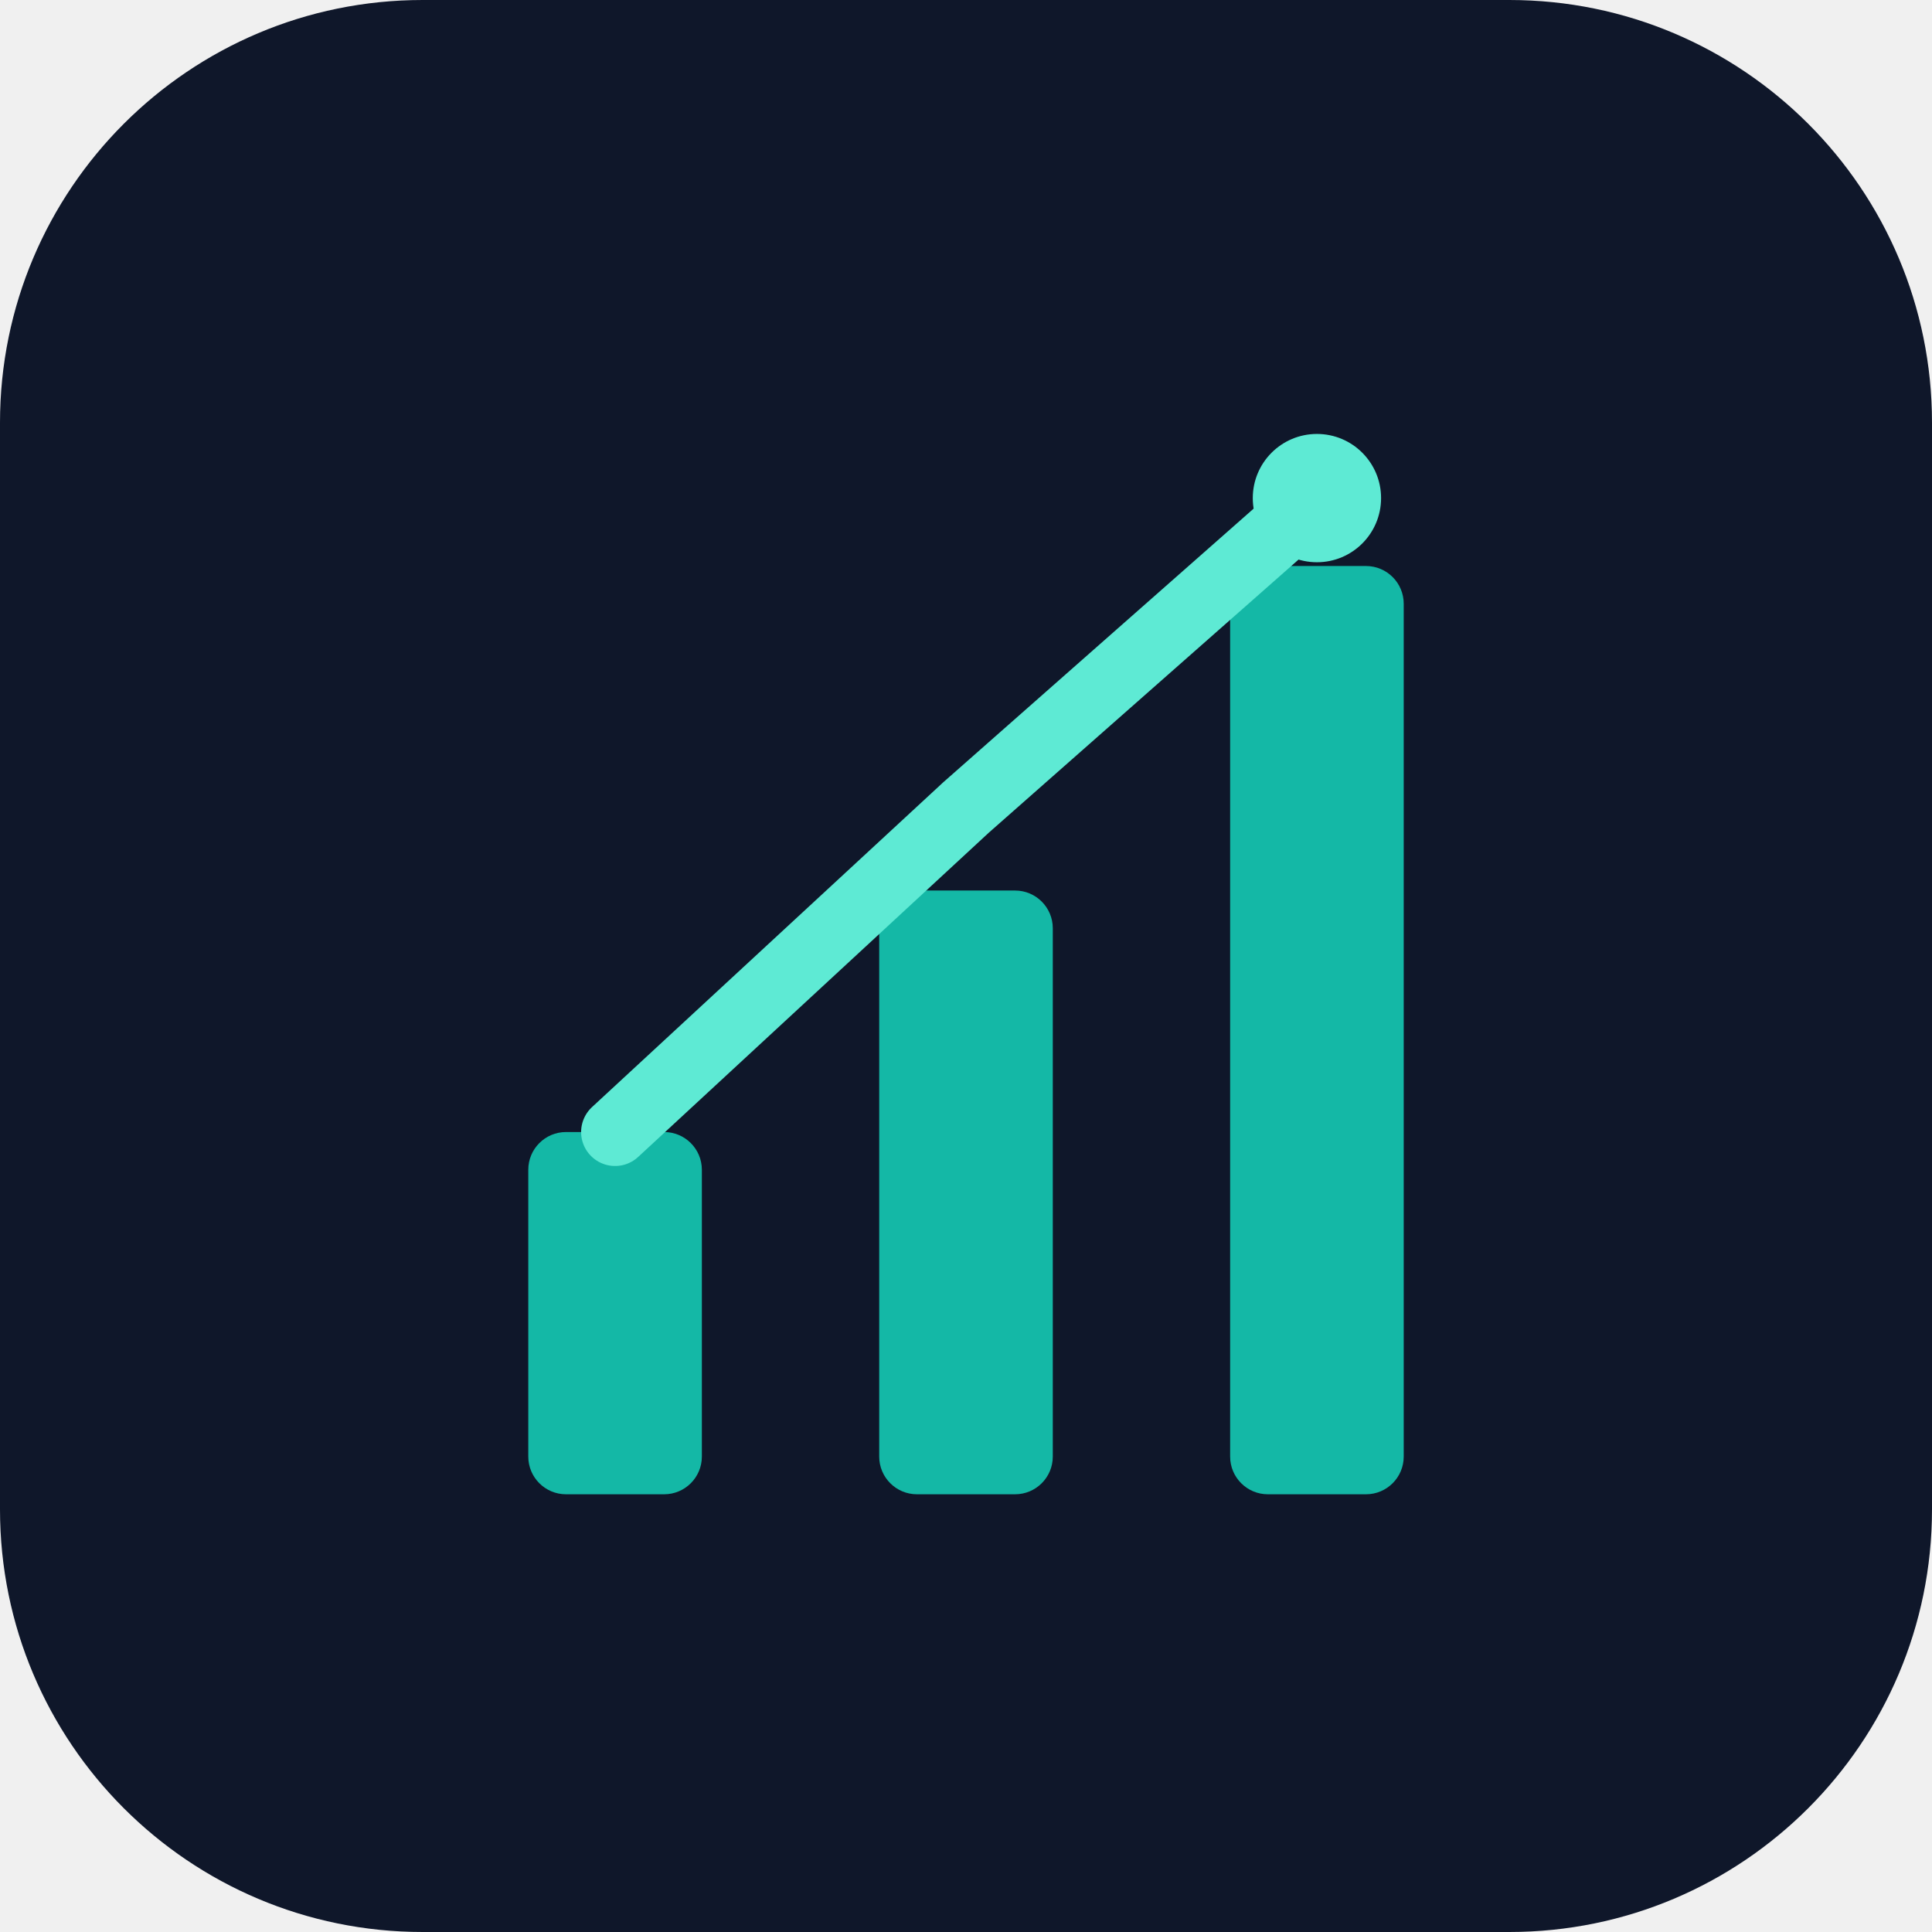
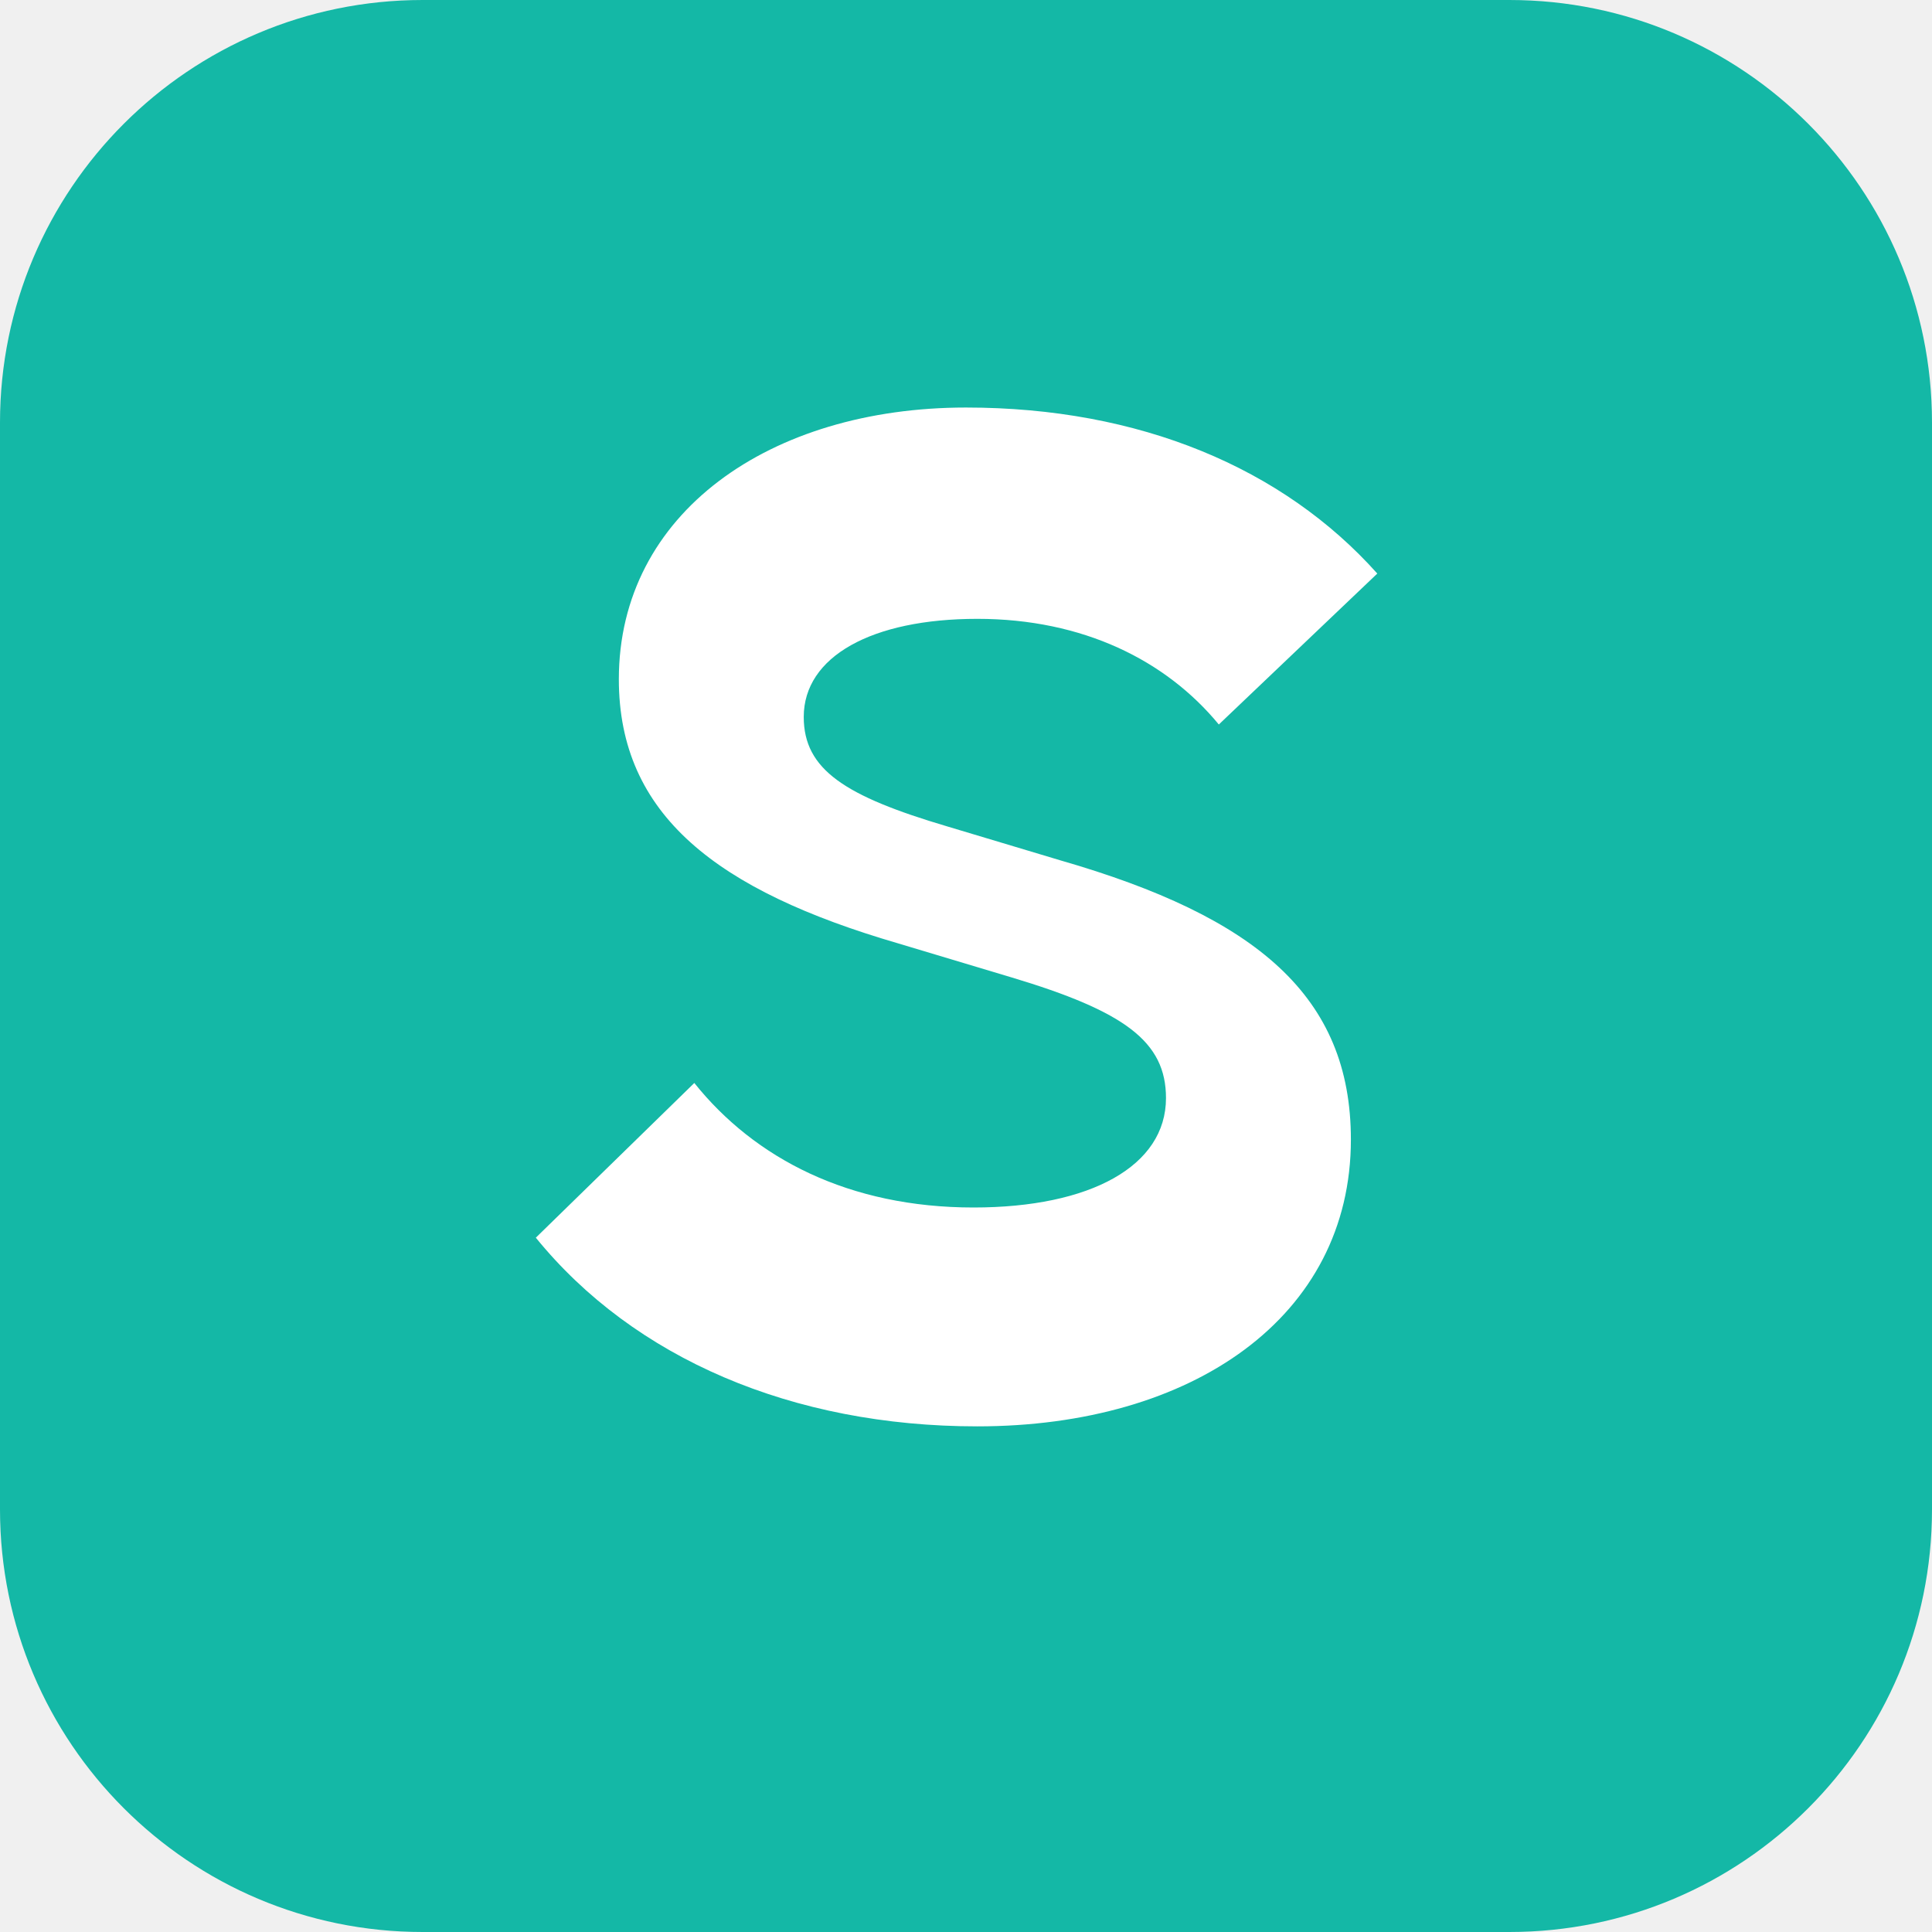
<svg xmlns="http://www.w3.org/2000/svg" viewBox="0 0 512 512" role="img" aria-label="Starta Markets">
-   <rect width="512" height="512" rx="112" fill="#0f172a" />
-   <g fill="#14b8a6">
-     <rect x="140" y="300" width="46" height="96" rx="10" />
-     <rect x="233" y="236" width="46" height="160" rx="10" />
-     <rect x="326" y="150" width="46" height="246" rx="10" />
-   </g>
-   <path d="M163 300 L256 214 L349 132" fill="none" stroke="#5eead4" stroke-width="18" stroke-linecap="round" stroke-linejoin="round" />
-   <circle cx="349" cy="132" r="17" fill="#5eead4" />
+   <rect width="512" height="512" rx="112" fill="#14B8A6" />
+   <path fill="#FFFFFF" d="M256 108c-52 0-92 28-92 72 0 36 26 56 74 70l30 9c30 9 41 17 41 32 0 18-20 29-51 29-33 0-58-13-74-33l-42 41c26 32 68 50 117 50 57 0 99-29 99-76 0-38-25-59-77-74l-30-9c-27-8-38-15-38-29 0-16 18-26 46-26 28 0 50 11 64 28l42-40c-25-28-63-44-109-44z" />
</svg>
